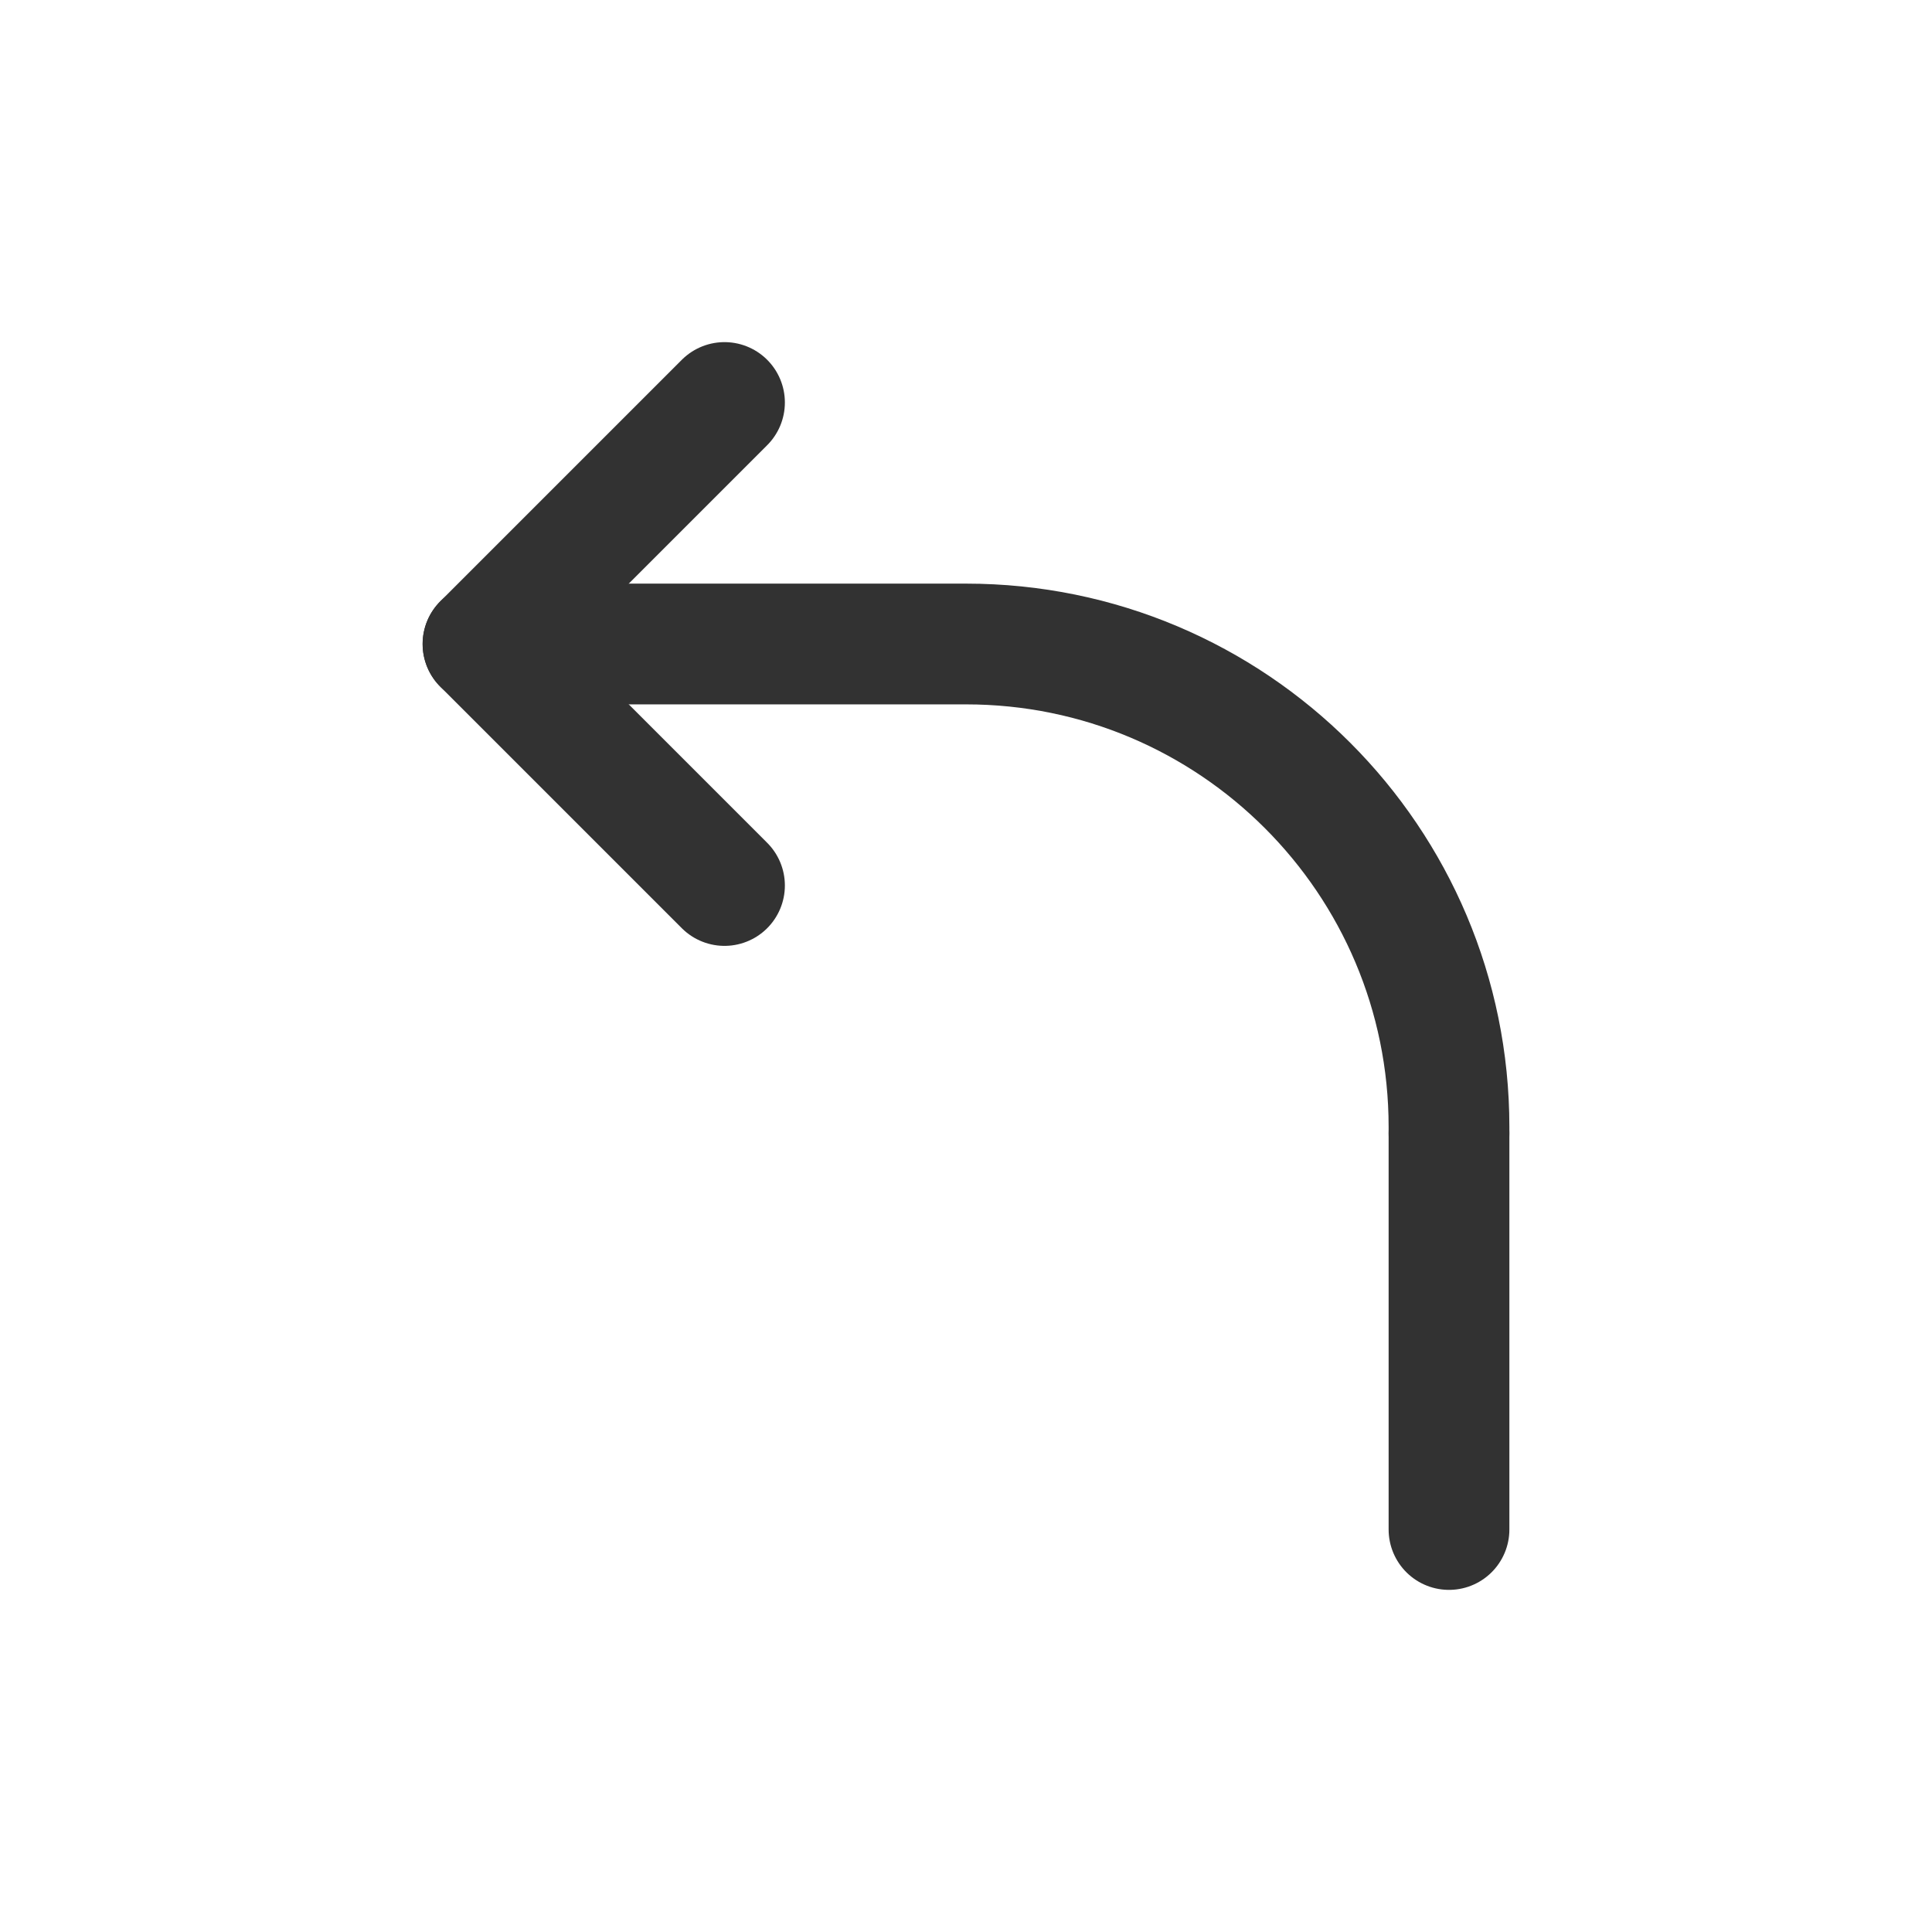
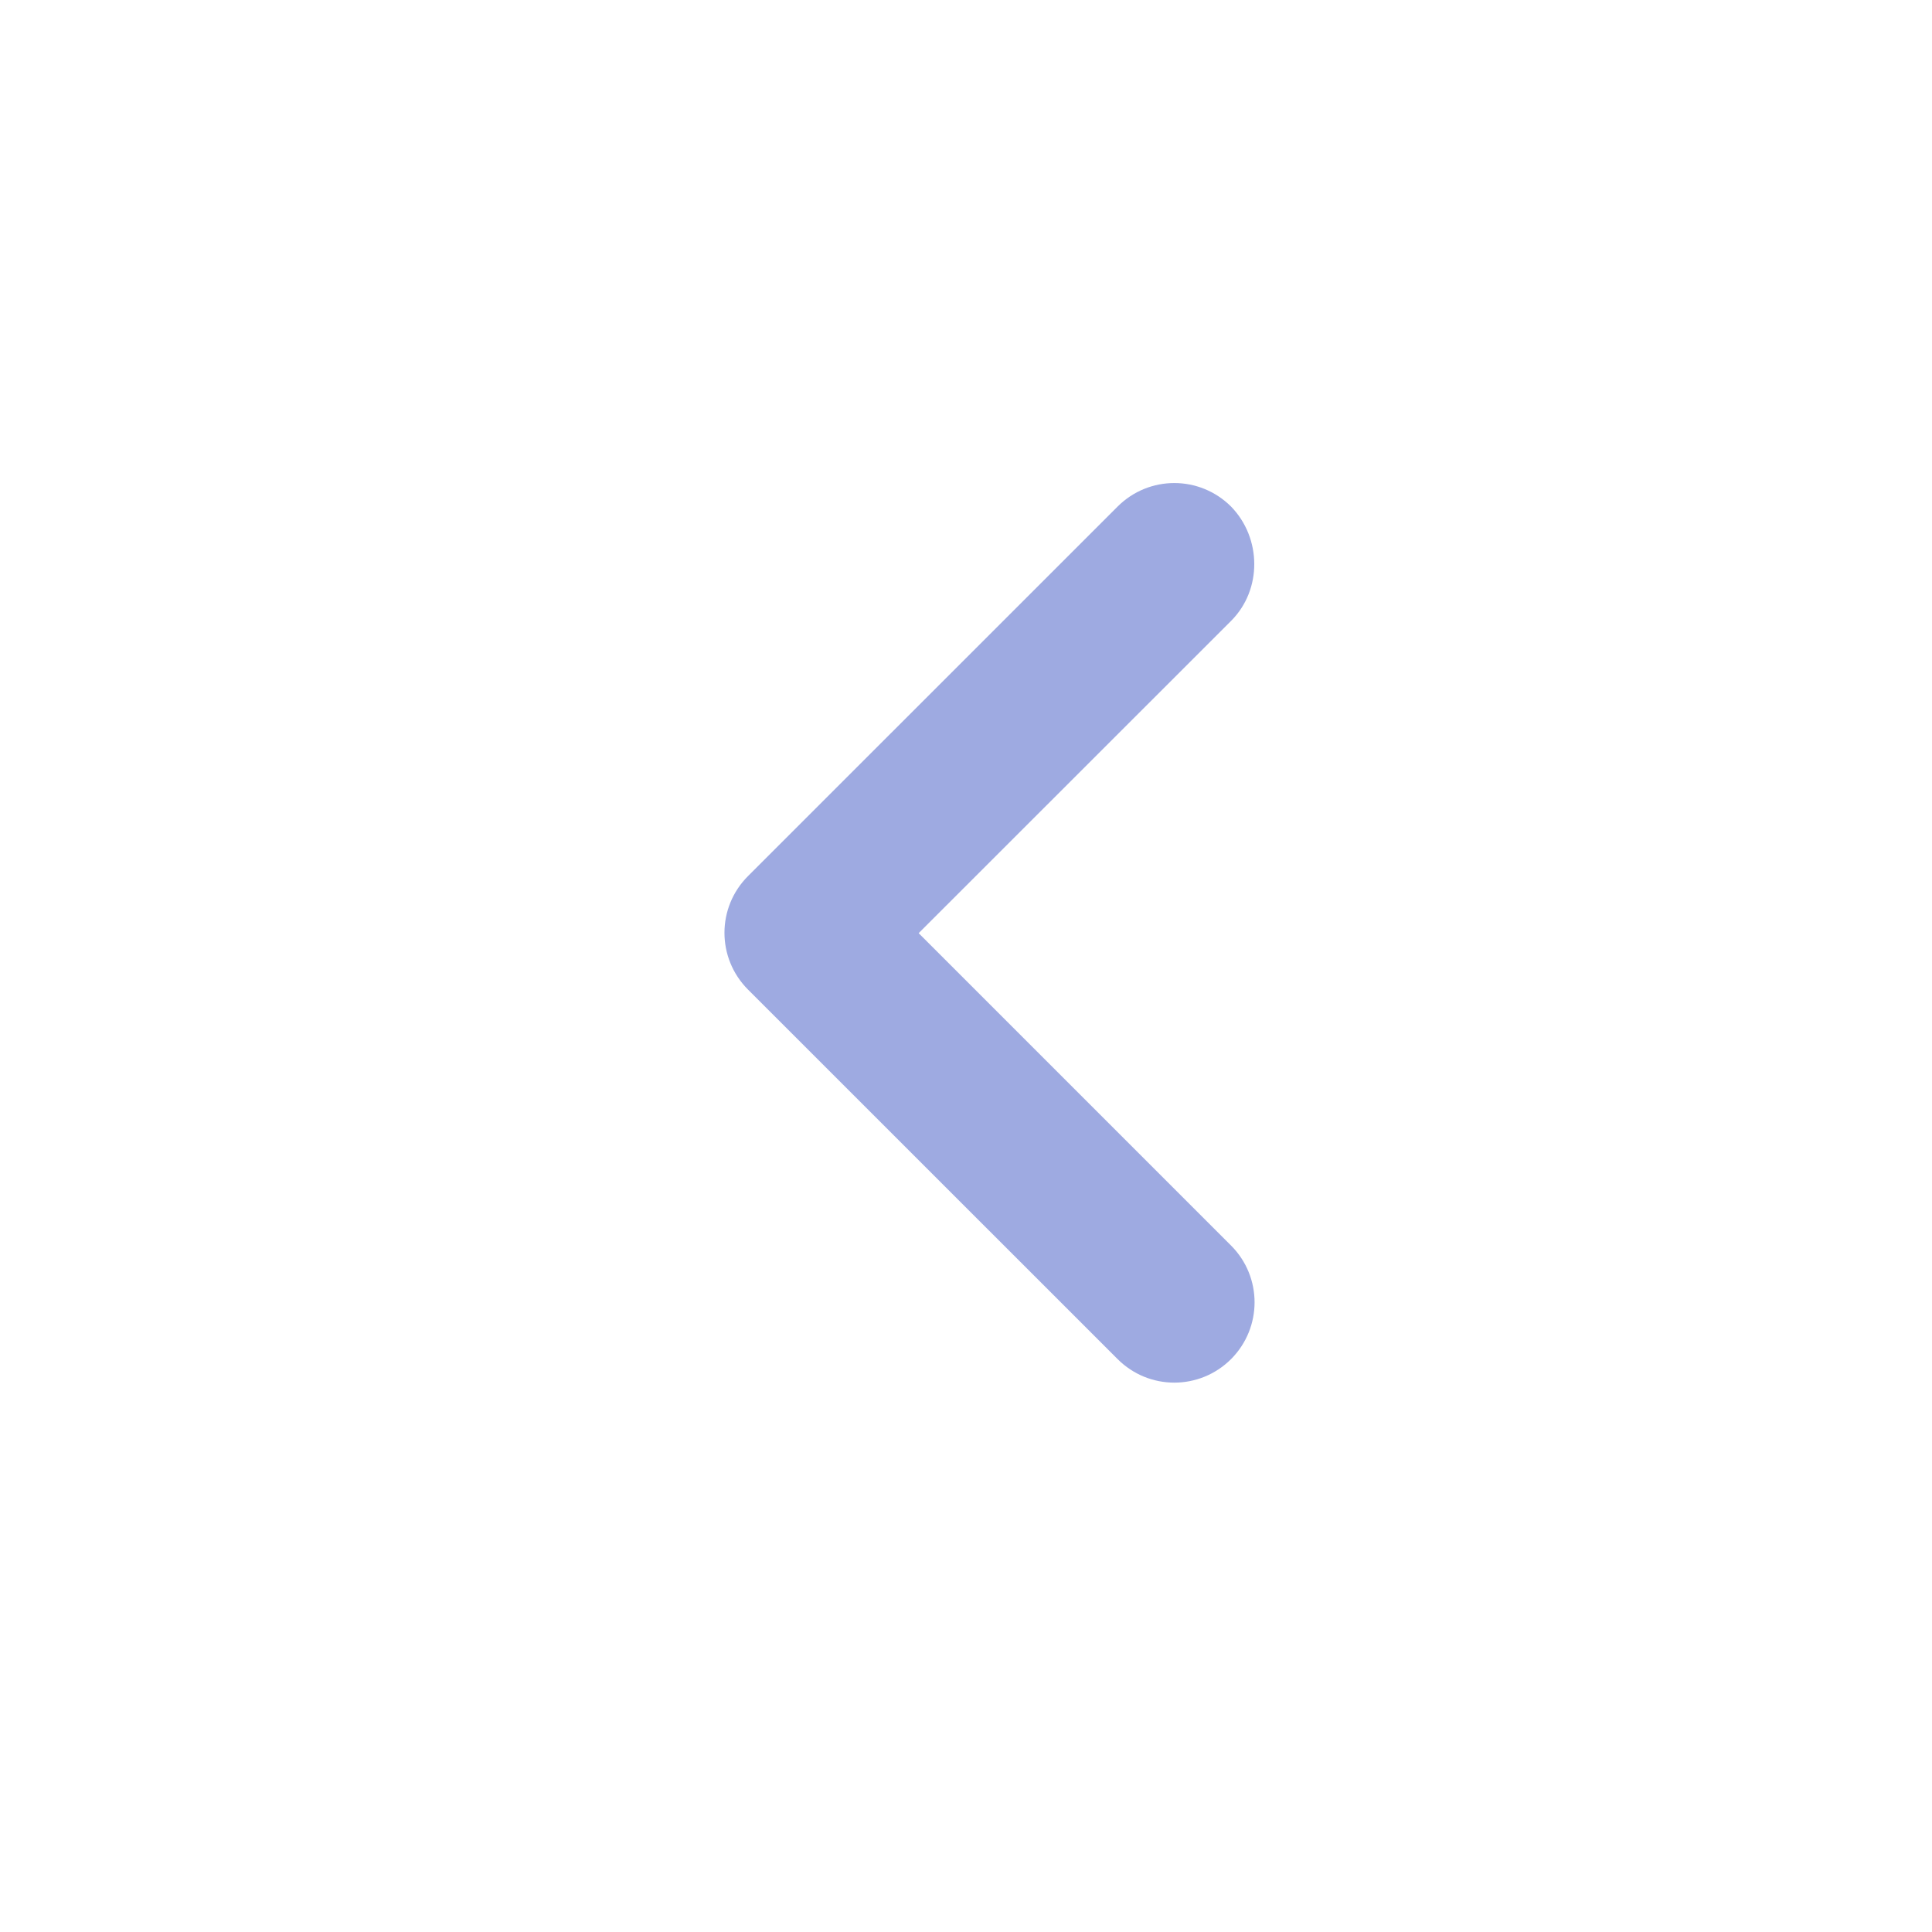
<svg xmlns="http://www.w3.org/2000/svg" width="24" height="24" viewBox="0 0 24 24" fill="none">
-   <path d="M18 14.076V14C18 10.686 15.314 8 12 8H10.581H6" stroke="#323232" stroke-width="1.5" stroke-linecap="round" stroke-linejoin="round" />
-   <path d="M18 14.08V19" stroke="#323232" stroke-width="1.5" stroke-linecap="round" stroke-linejoin="round" />
-   <path d="M9 11L6 8L9 5" stroke="#323232" stroke-width="1.5" stroke-linecap="round" stroke-linejoin="round" />
+   <path fill-rule="evenodd" clip-rule="evenodd" d="M15.293 7.713L11.412 11.592L15.293 15.473C15.682 15.863 15.682 16.492 15.293 16.883C14.902 17.273 14.273 17.273 13.883 16.883L9.292 12.293C8.902 11.902 8.902 11.273 9.292 10.883L13.883 6.293C14.273 5.903 14.902 5.903 15.293 6.293C15.672 6.683 15.682 7.323 15.293 7.713Z" fill="#9EAAE1" />
</svg>
